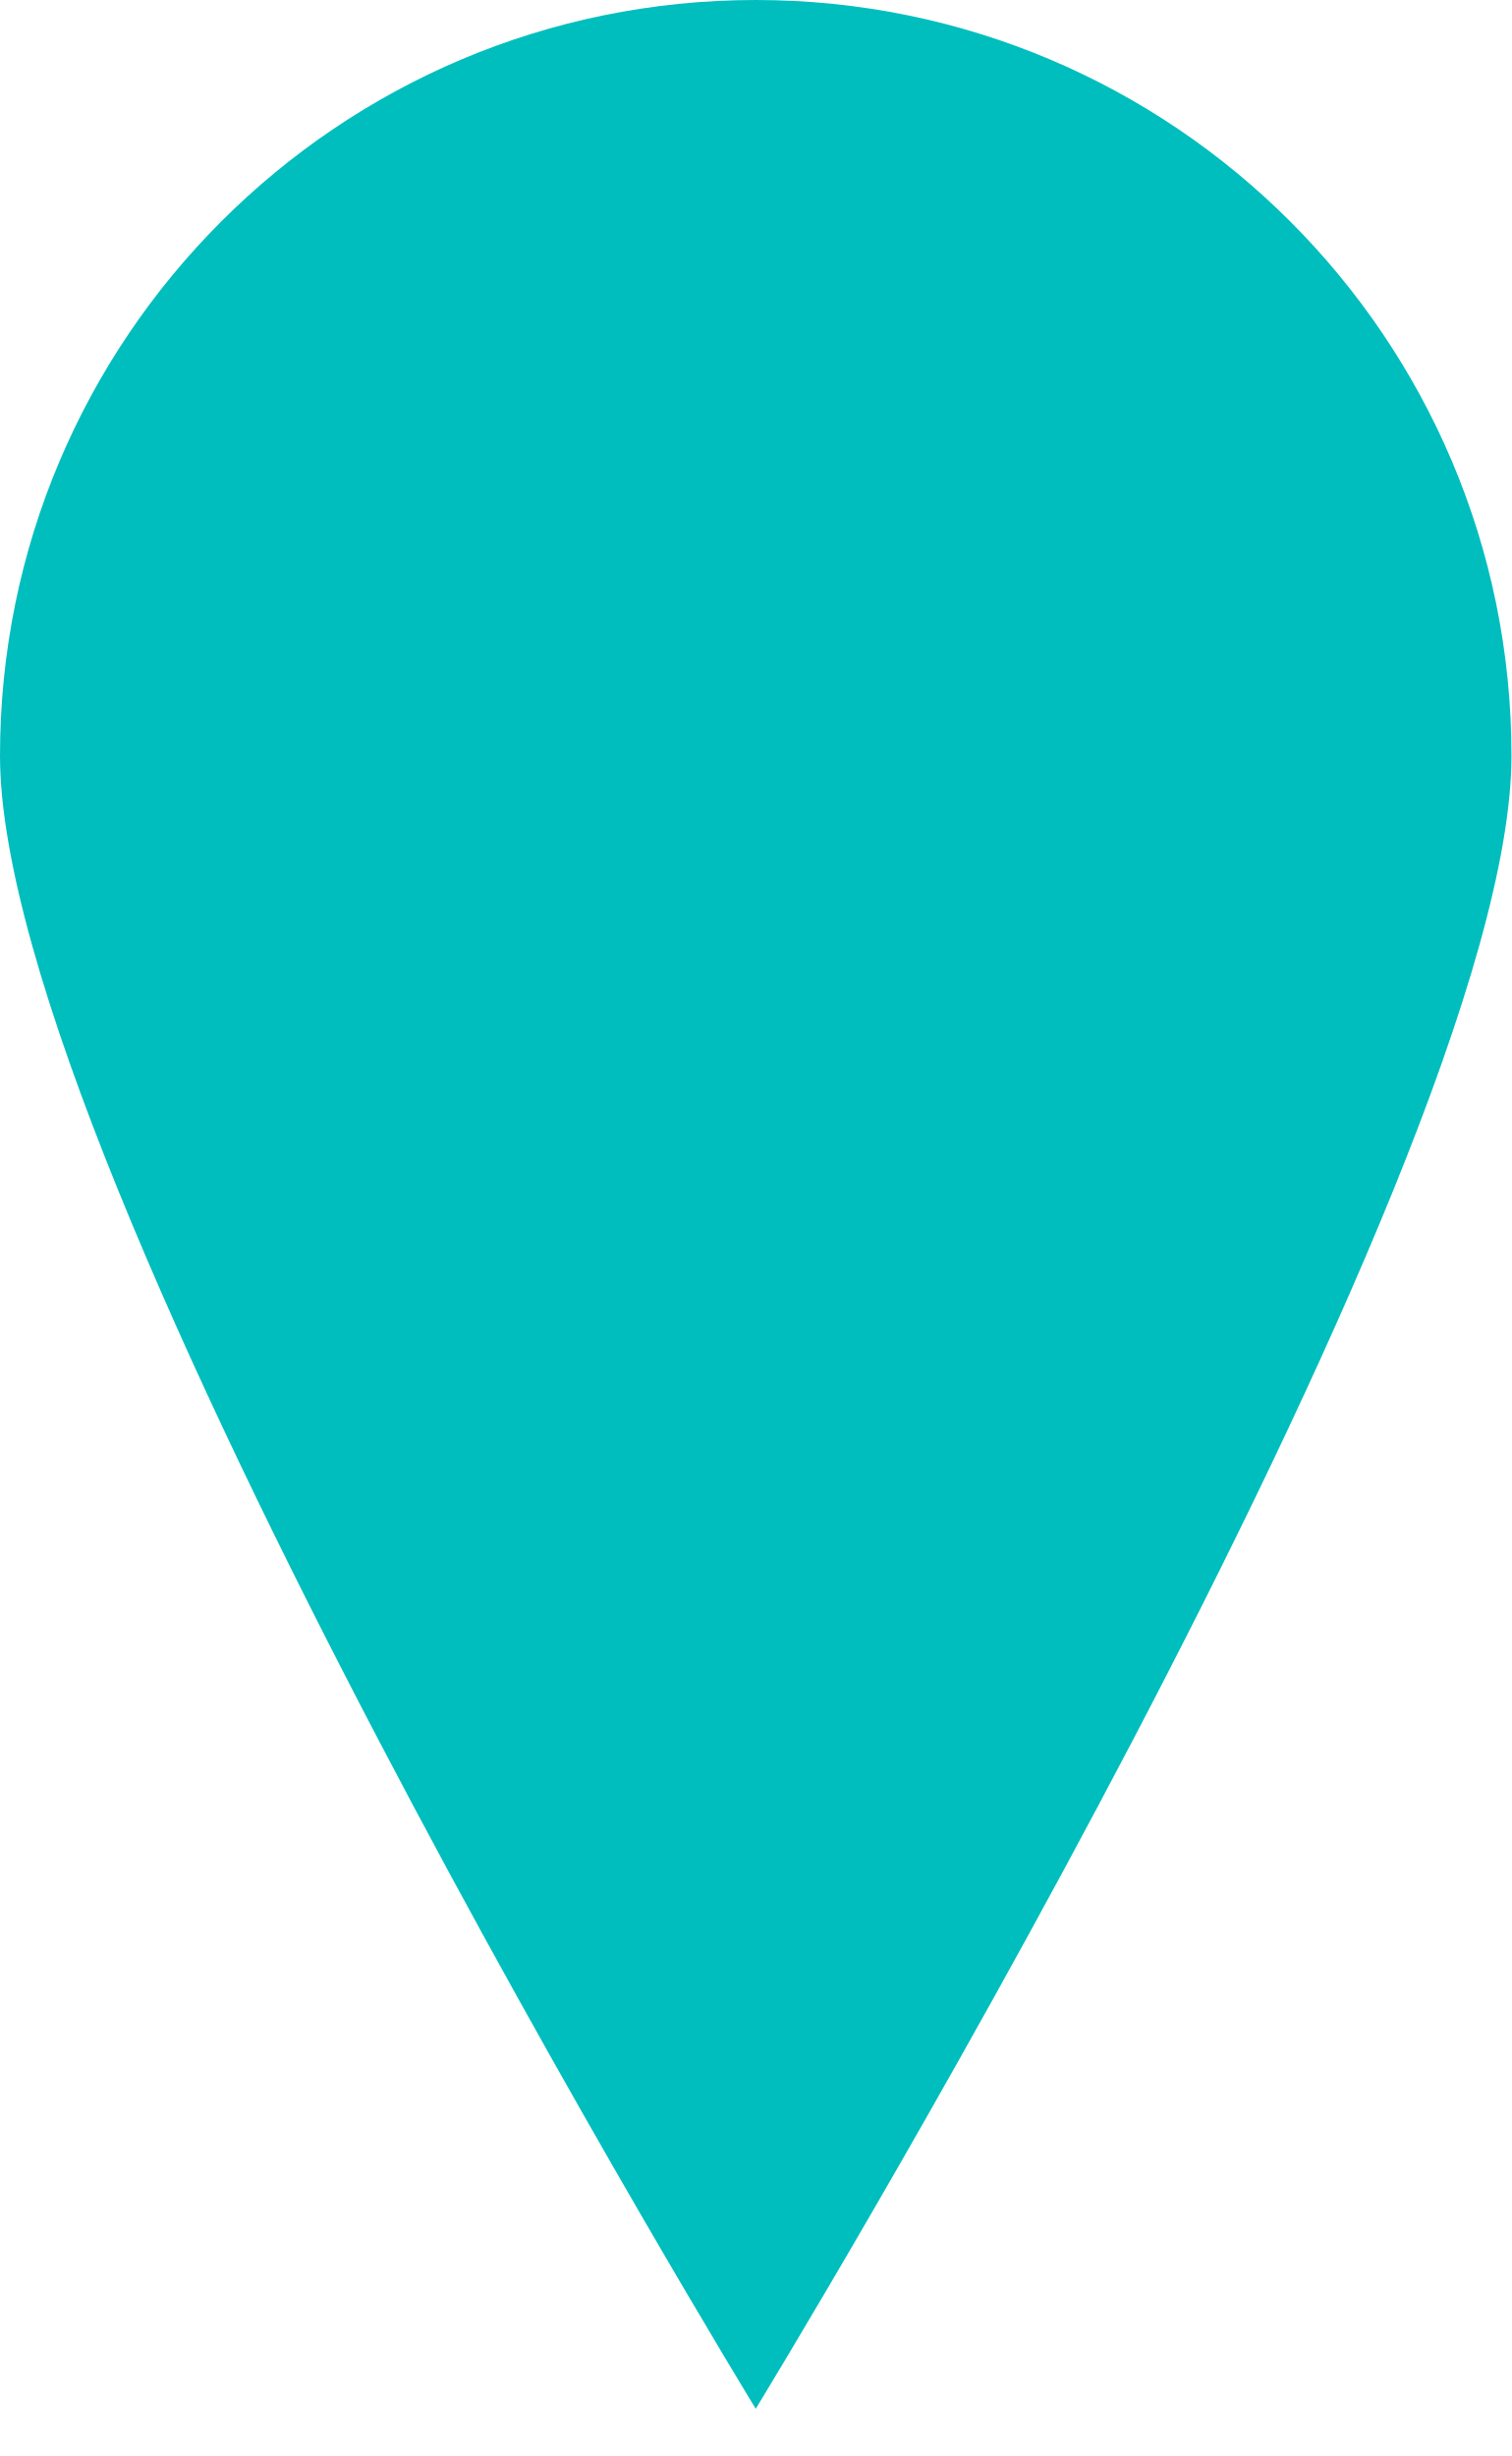
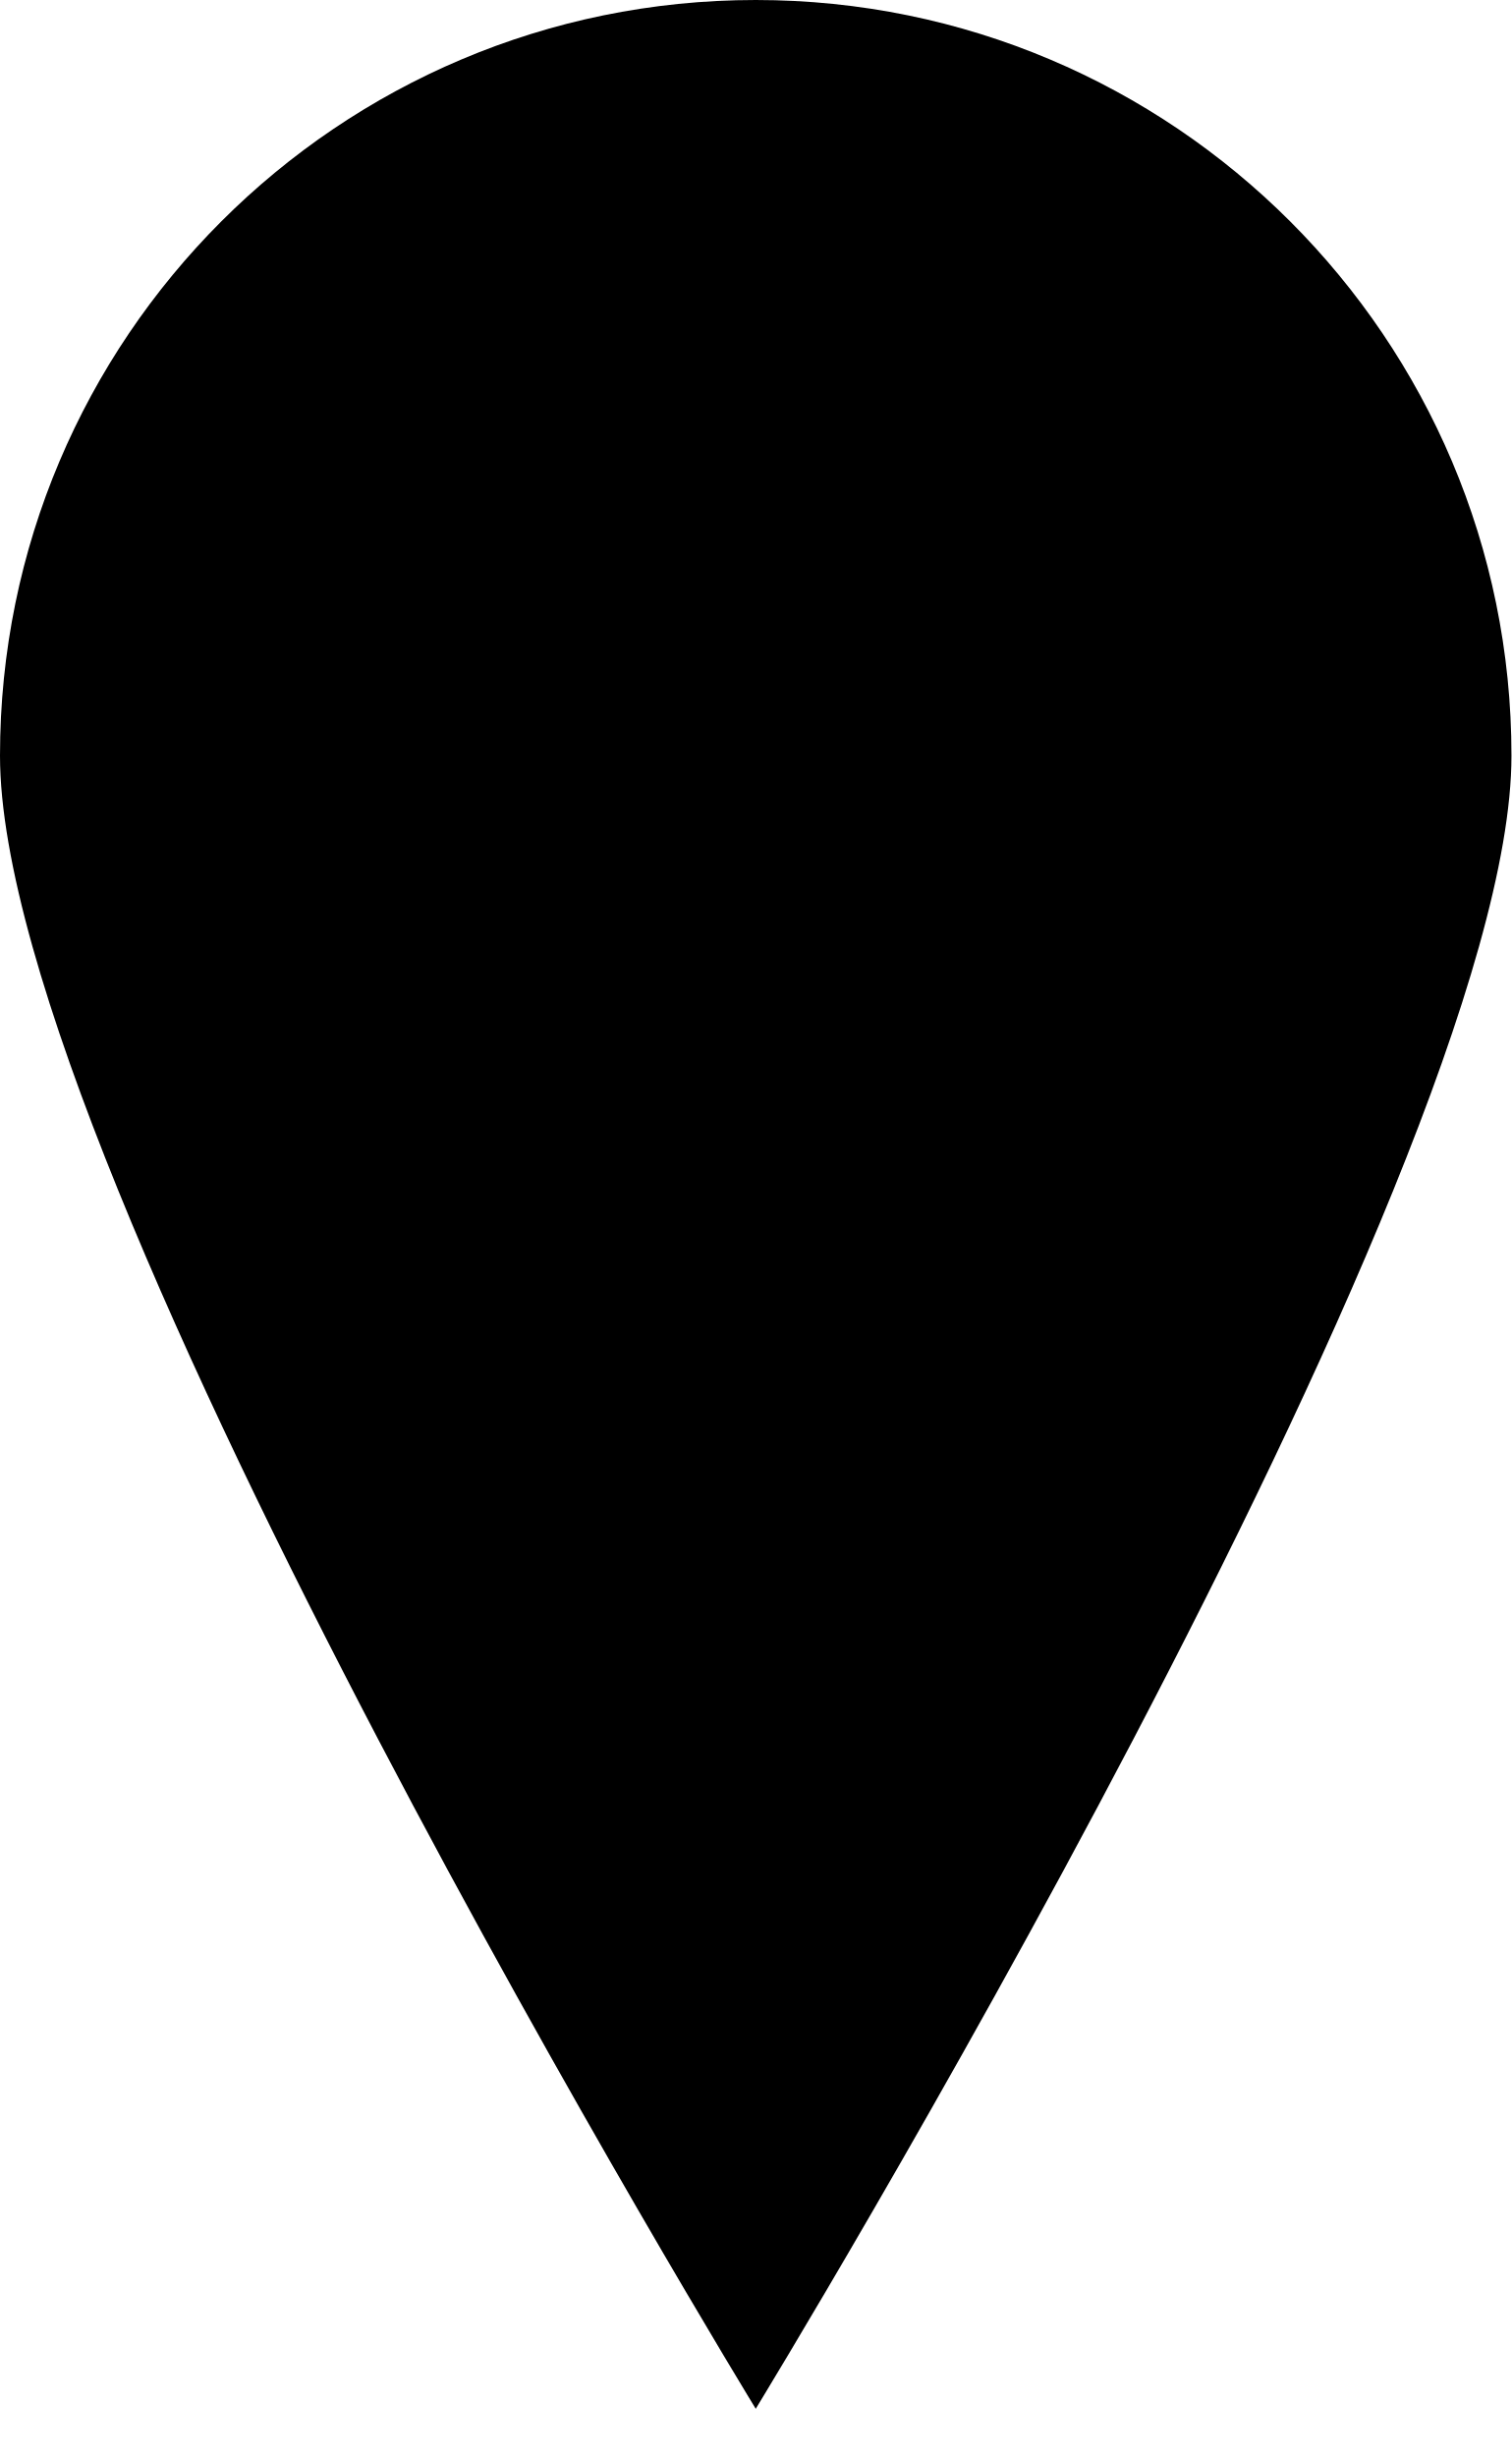
<svg xmlns="http://www.w3.org/2000/svg" width="16" height="26" viewBox="0 0 16 26" fill="none">
-   <path d="M16 8C16 12.418 8 25.5 8 25.5C8 25.5 0 12.418 0 8C0 3.582 3.582 0 8 0C12.418 0 16 3.582 16 8Z" fill="#00BEBE" />
+   <path d="M16 8C16 12.418 8 25.5 8 25.5C8 25.5 0 12.418 0 8C0 3.582 3.582 0 8 0C12.418 0 16 3.582 16 8Z" fill="currentColor" />
</svg>
